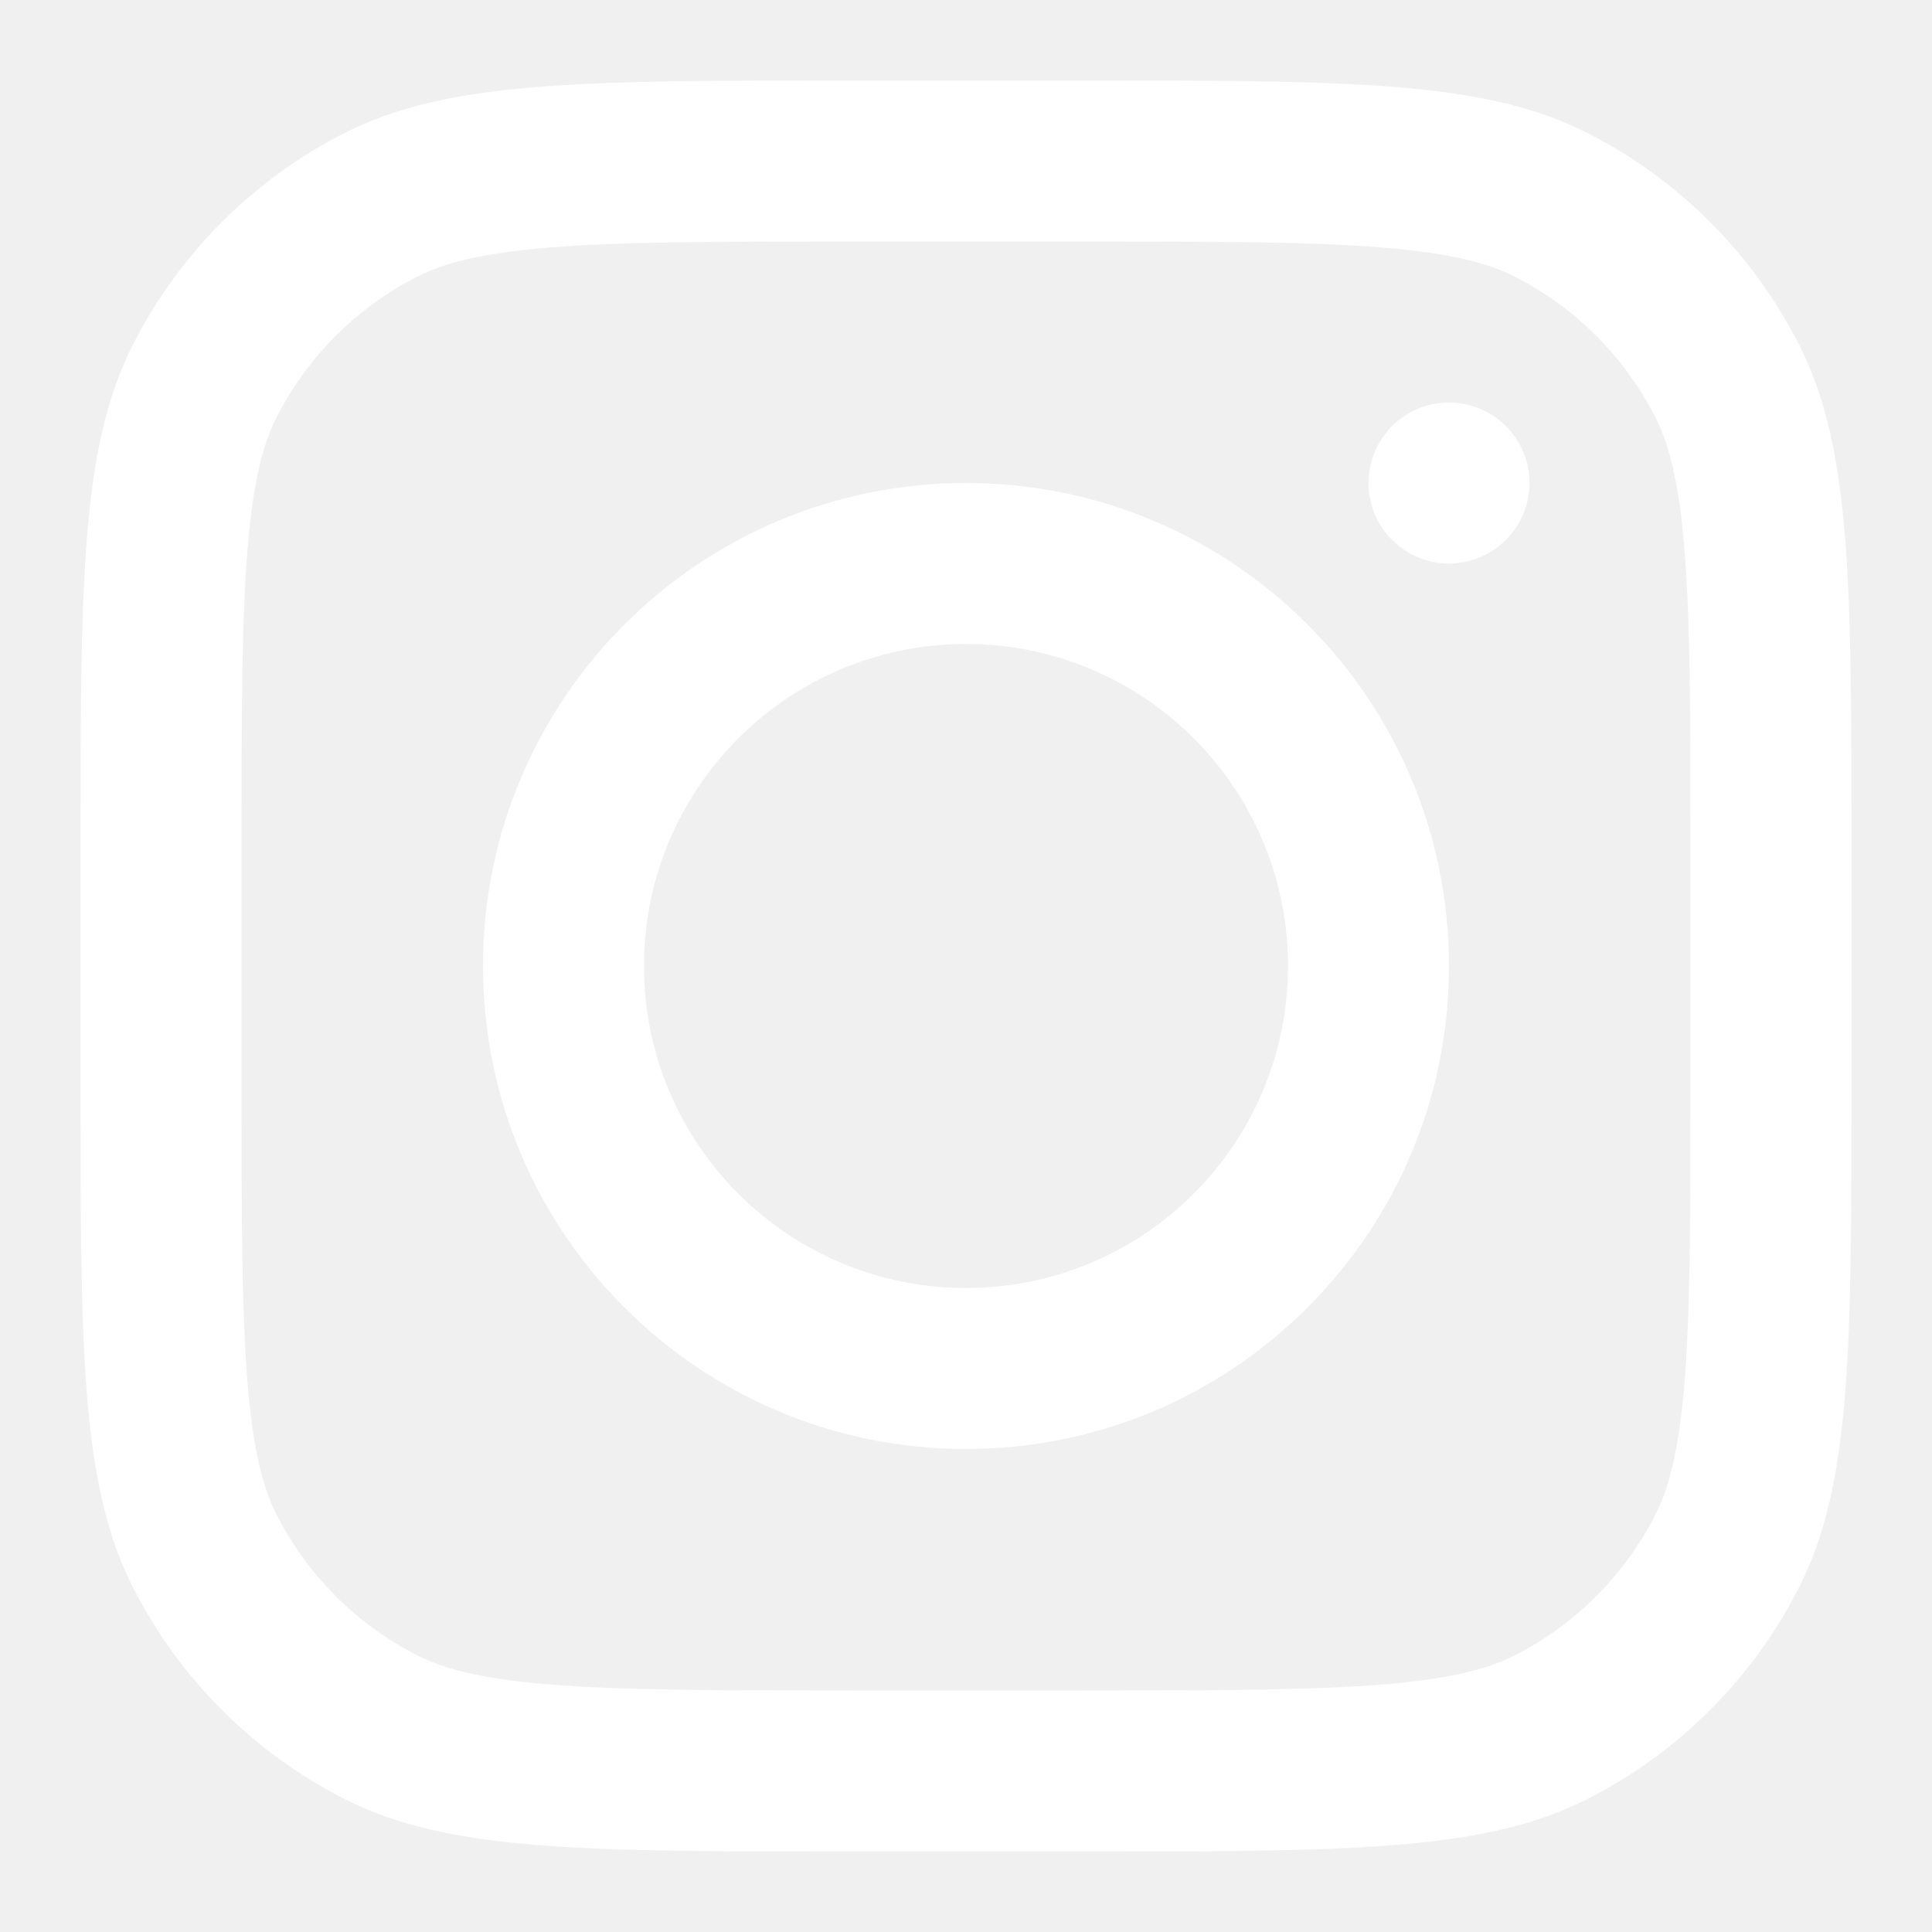
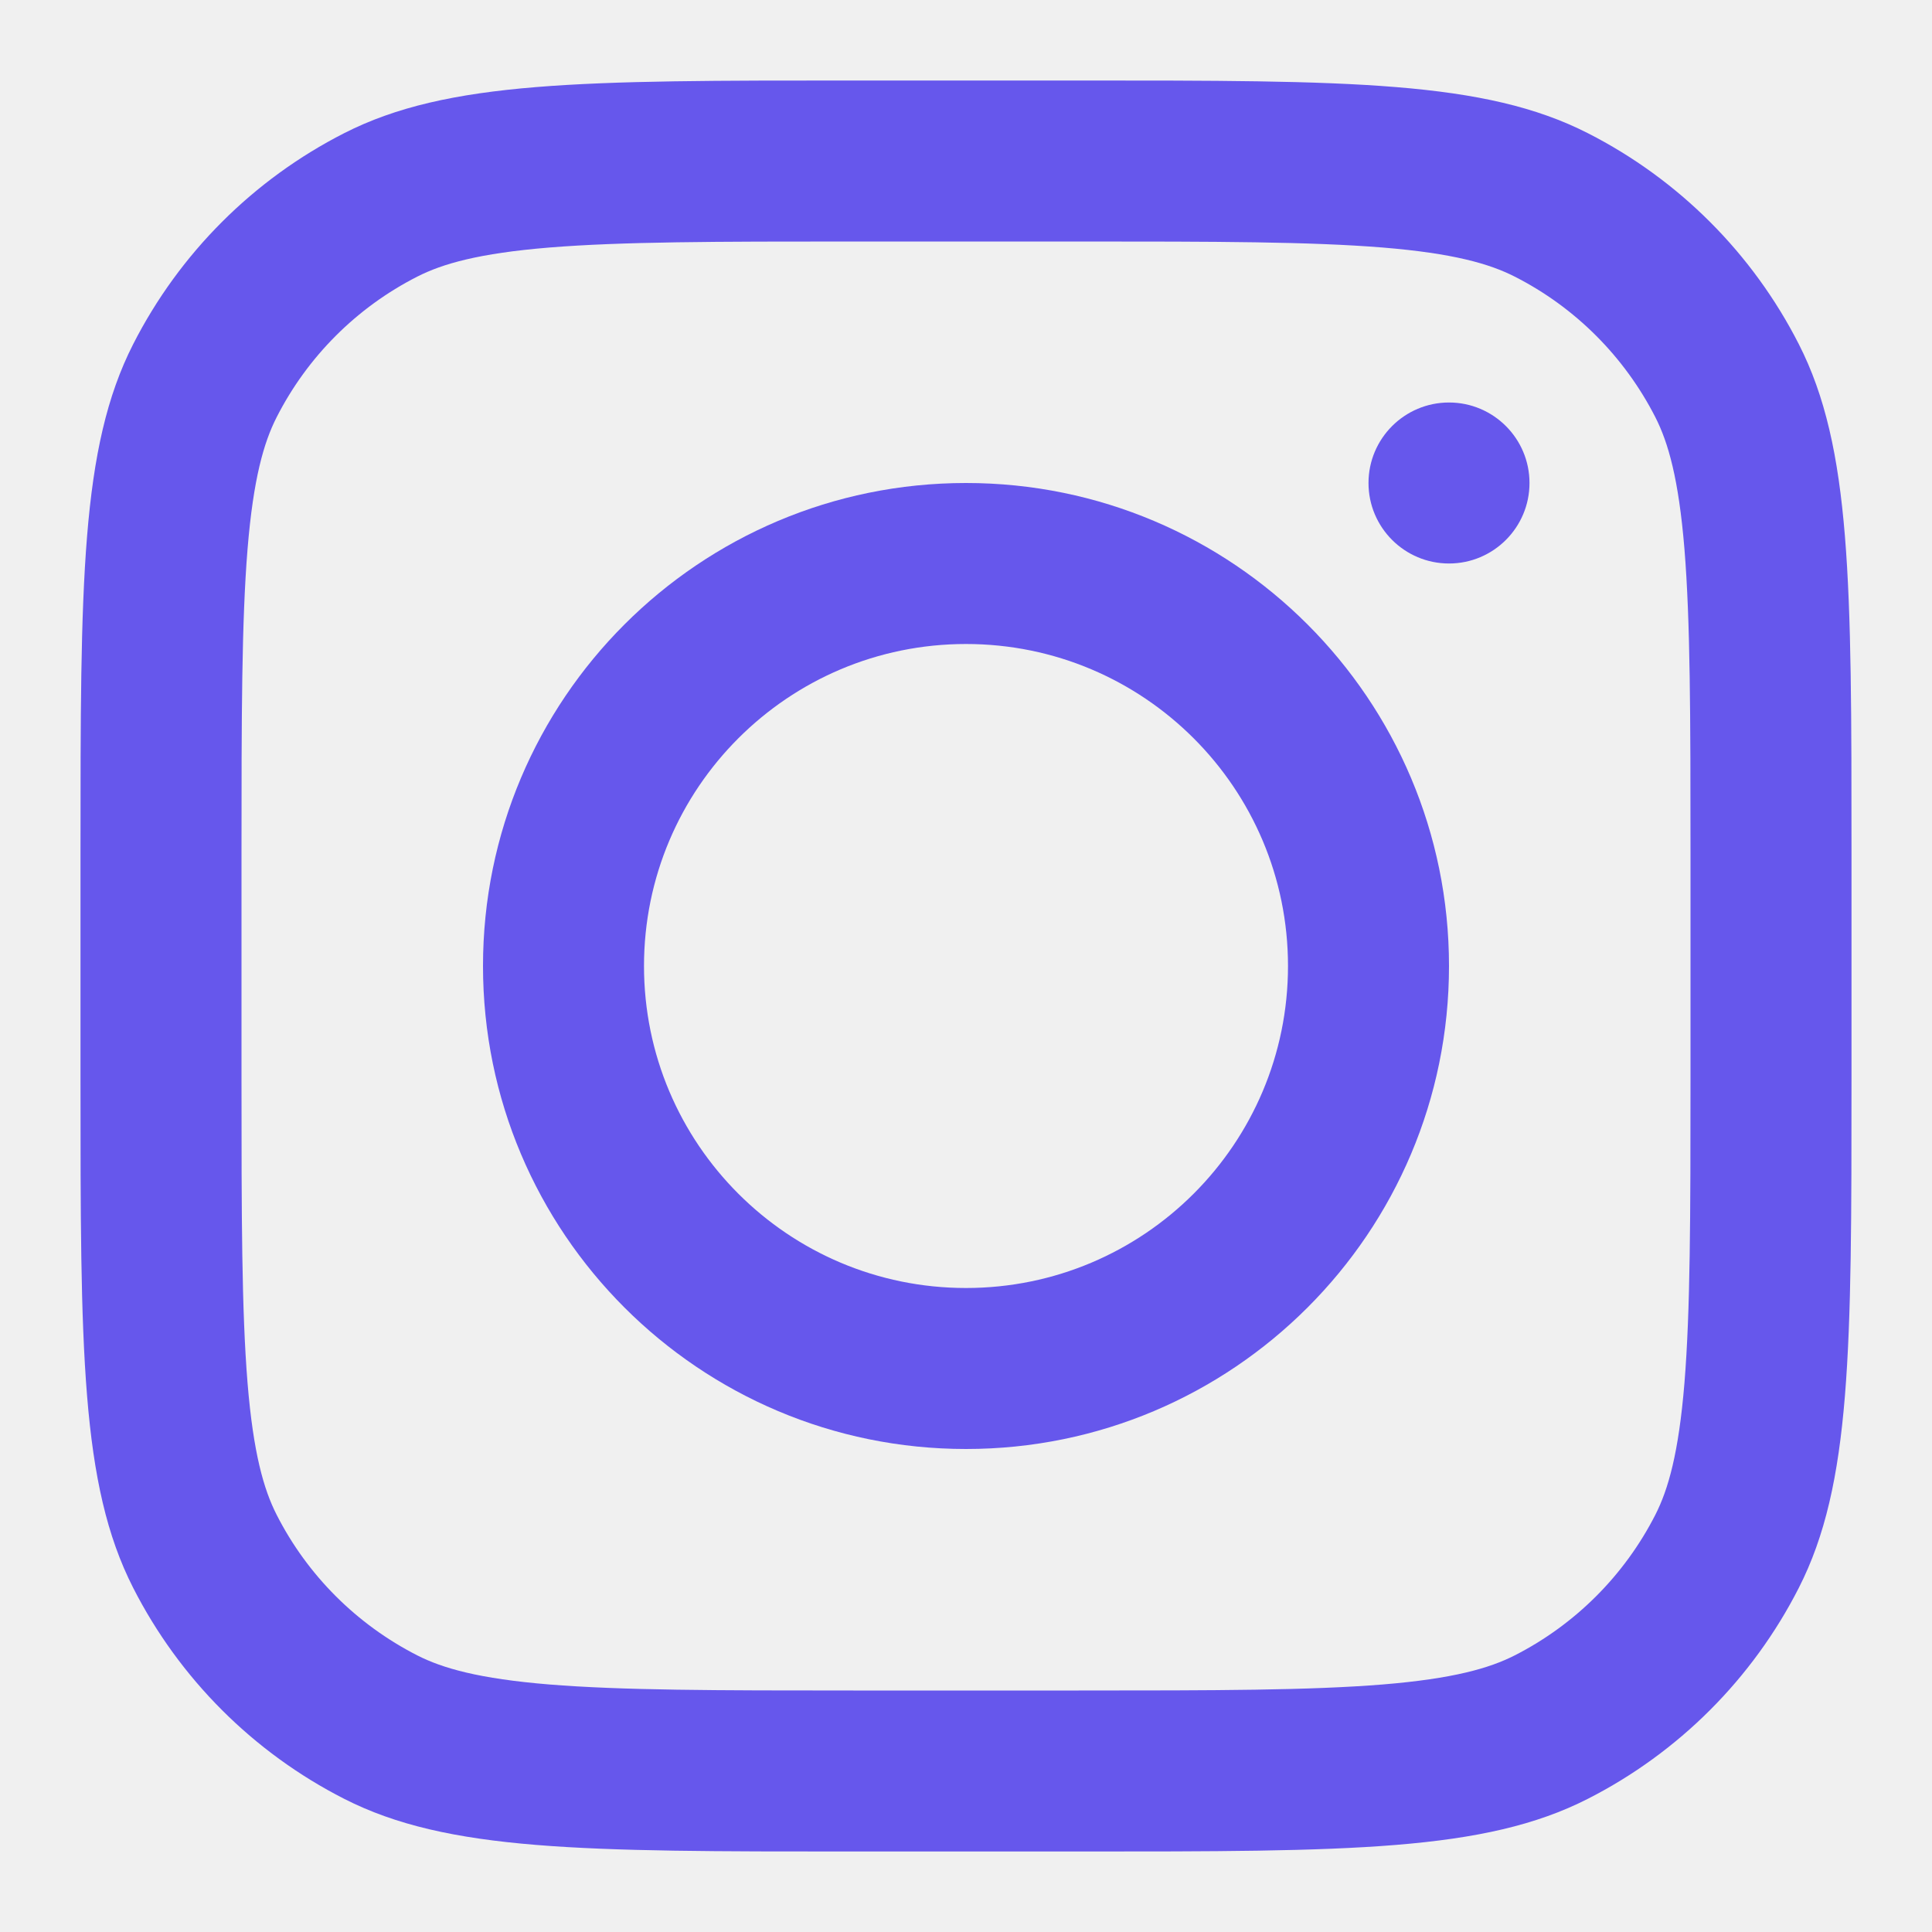
<svg xmlns="http://www.w3.org/2000/svg" viewBox="0 0 24 24" fill="none">
  <g id="SVGRepo_bgCarrier" stroke-width="0" />
  <g id="SVGRepo_tracerCarrier" stroke-linecap="round" stroke-linejoin="round" />
  <g id="SVGRepo_iconCarrier">
-     <path fill-rule="evenodd" clip-rule="evenodd" d="M12 18C15.314 18 18 15.314 18 12C18 8.686 15.314 6 12 6C8.686 6 6 8.686 6 12C6 15.314 8.686 18 12 18ZM12 16C14.209 16 16 14.209 16 12C16 9.791 14.209 8 12 8C9.791 8 8 9.791 8 12C8 14.209 9.791 16 12 16Z" fill="#fff" />
-     <path d="M18 5C17.448 5 17 5.448 17 6C17 6.552 17.448 7 18 7C18.552 7 19 6.552 19 6C19 5.448 18.552 5 18 5Z" fill="#fff" />
-     <path fill-rule="evenodd" clip-rule="evenodd" d="M1.654 4.276C1 5.56 1 7.24 1 10.6V13.4C1 16.76 1 18.441 1.654 19.724C2.229 20.853 3.147 21.771 4.276 22.346C5.56 23 7.24 23 10.6 23H13.4C16.76 23 18.441 23 19.724 22.346C20.853 21.771 21.771 20.853 22.346 19.724C23 18.441 23 16.76 23 13.4V10.6C23 7.24 23 5.56 22.346 4.276C21.771 3.147 20.853 2.229 19.724 1.654C18.441 1 16.76 1 13.4 1H10.6C7.24 1 5.56 1 4.276 1.654C3.147 2.229 2.229 3.147 1.654 4.276ZM13.4 3H10.6C8.887 3 7.722 3.002 6.822 3.075C5.945 3.147 5.497 3.277 5.184 3.436C4.431 3.819 3.819 4.431 3.436 5.184C3.277 5.497 3.147 5.945 3.075 6.822C3.002 7.722 3 8.887 3 10.6V13.4C3 15.113 3.002 16.278 3.075 17.178C3.147 18.055 3.277 18.503 3.436 18.816C3.819 19.569 4.431 20.18 5.184 20.564C5.497 20.723 5.945 20.853 6.822 20.925C7.722 20.998 8.887 21 10.6 21H13.4C15.113 21 16.278 20.998 17.178 20.925C18.055 20.853 18.503 20.723 18.816 20.564C19.569 20.18 20.18 19.569 20.564 18.816C20.723 18.503 20.853 18.055 20.925 17.178C20.998 16.278 21 15.113 21 13.4V10.6C21 8.887 20.998 7.722 20.925 6.822C20.853 5.945 20.723 5.497 20.564 5.184C20.18 4.431 19.569 3.819 18.816 3.436C18.503 3.277 18.055 3.147 17.178 3.075C16.278 3.002 15.113 3 13.4 3Z" fill="#fff" />
+     <path fill-rule="evenodd" clip-rule="evenodd" d="M12 18C15.314 18 18 15.314 18 12C18 8.686 15.314 6 12 6C8.686 6 6 8.686 6 12C6 15.314 8.686 18 12 18ZM12 16C14.209 16 16 14.209 16 12C16 9.791 14.209 8 12 8C9.791 8 8 9.791 8 12C8 14.209 9.791 16 12 16Z" fill="#6657ec" />
+     <path d="M18 5C17.448 5 17 5.448 17 6C17 6.552 17.448 7 18 7C18.552 7 19 6.552 19 6C19 5.448 18.552 5 18 5Z" fill="#6657ec" />
+     <path fill-rule="evenodd" clip-rule="evenodd" d="M1.654 4.276C1 5.56 1 7.24 1 10.6V13.4C1 16.76 1 18.441 1.654 19.724C2.229 20.853 3.147 21.771 4.276 22.346C5.56 23 7.24 23 10.6 23H13.4C16.76 23 18.441 23 19.724 22.346C20.853 21.771 21.771 20.853 22.346 19.724C23 18.441 23 16.76 23 13.4V10.6C23 7.24 23 5.56 22.346 4.276C21.771 3.147 20.853 2.229 19.724 1.654C18.441 1 16.76 1 13.4 1H10.6C7.24 1 5.56 1 4.276 1.654C3.147 2.229 2.229 3.147 1.654 4.276ZM13.4 3H10.6C8.887 3 7.722 3.002 6.822 3.075C5.945 3.147 5.497 3.277 5.184 3.436C4.431 3.819 3.819 4.431 3.436 5.184C3.277 5.497 3.147 5.945 3.075 6.822C3.002 7.722 3 8.887 3 10.6V13.4C3 15.113 3.002 16.278 3.075 17.178C3.147 18.055 3.277 18.503 3.436 18.816C3.819 19.569 4.431 20.18 5.184 20.564C5.497 20.723 5.945 20.853 6.822 20.925C7.722 20.998 8.887 21 10.6 21H13.4C15.113 21 16.278 20.998 17.178 20.925C18.055 20.853 18.503 20.723 18.816 20.564C19.569 20.18 20.18 19.569 20.564 18.816C20.723 18.503 20.853 18.055 20.925 17.178C20.998 16.278 21 15.113 21 13.4V10.6C21 8.887 20.998 7.722 20.925 6.822C20.853 5.945 20.723 5.497 20.564 5.184C20.18 4.431 19.569 3.819 18.816 3.436C18.503 3.277 18.055 3.147 17.178 3.075C16.278 3.002 15.113 3 13.4 3Z" fill="#6657ec" />
  </g>
</svg>
